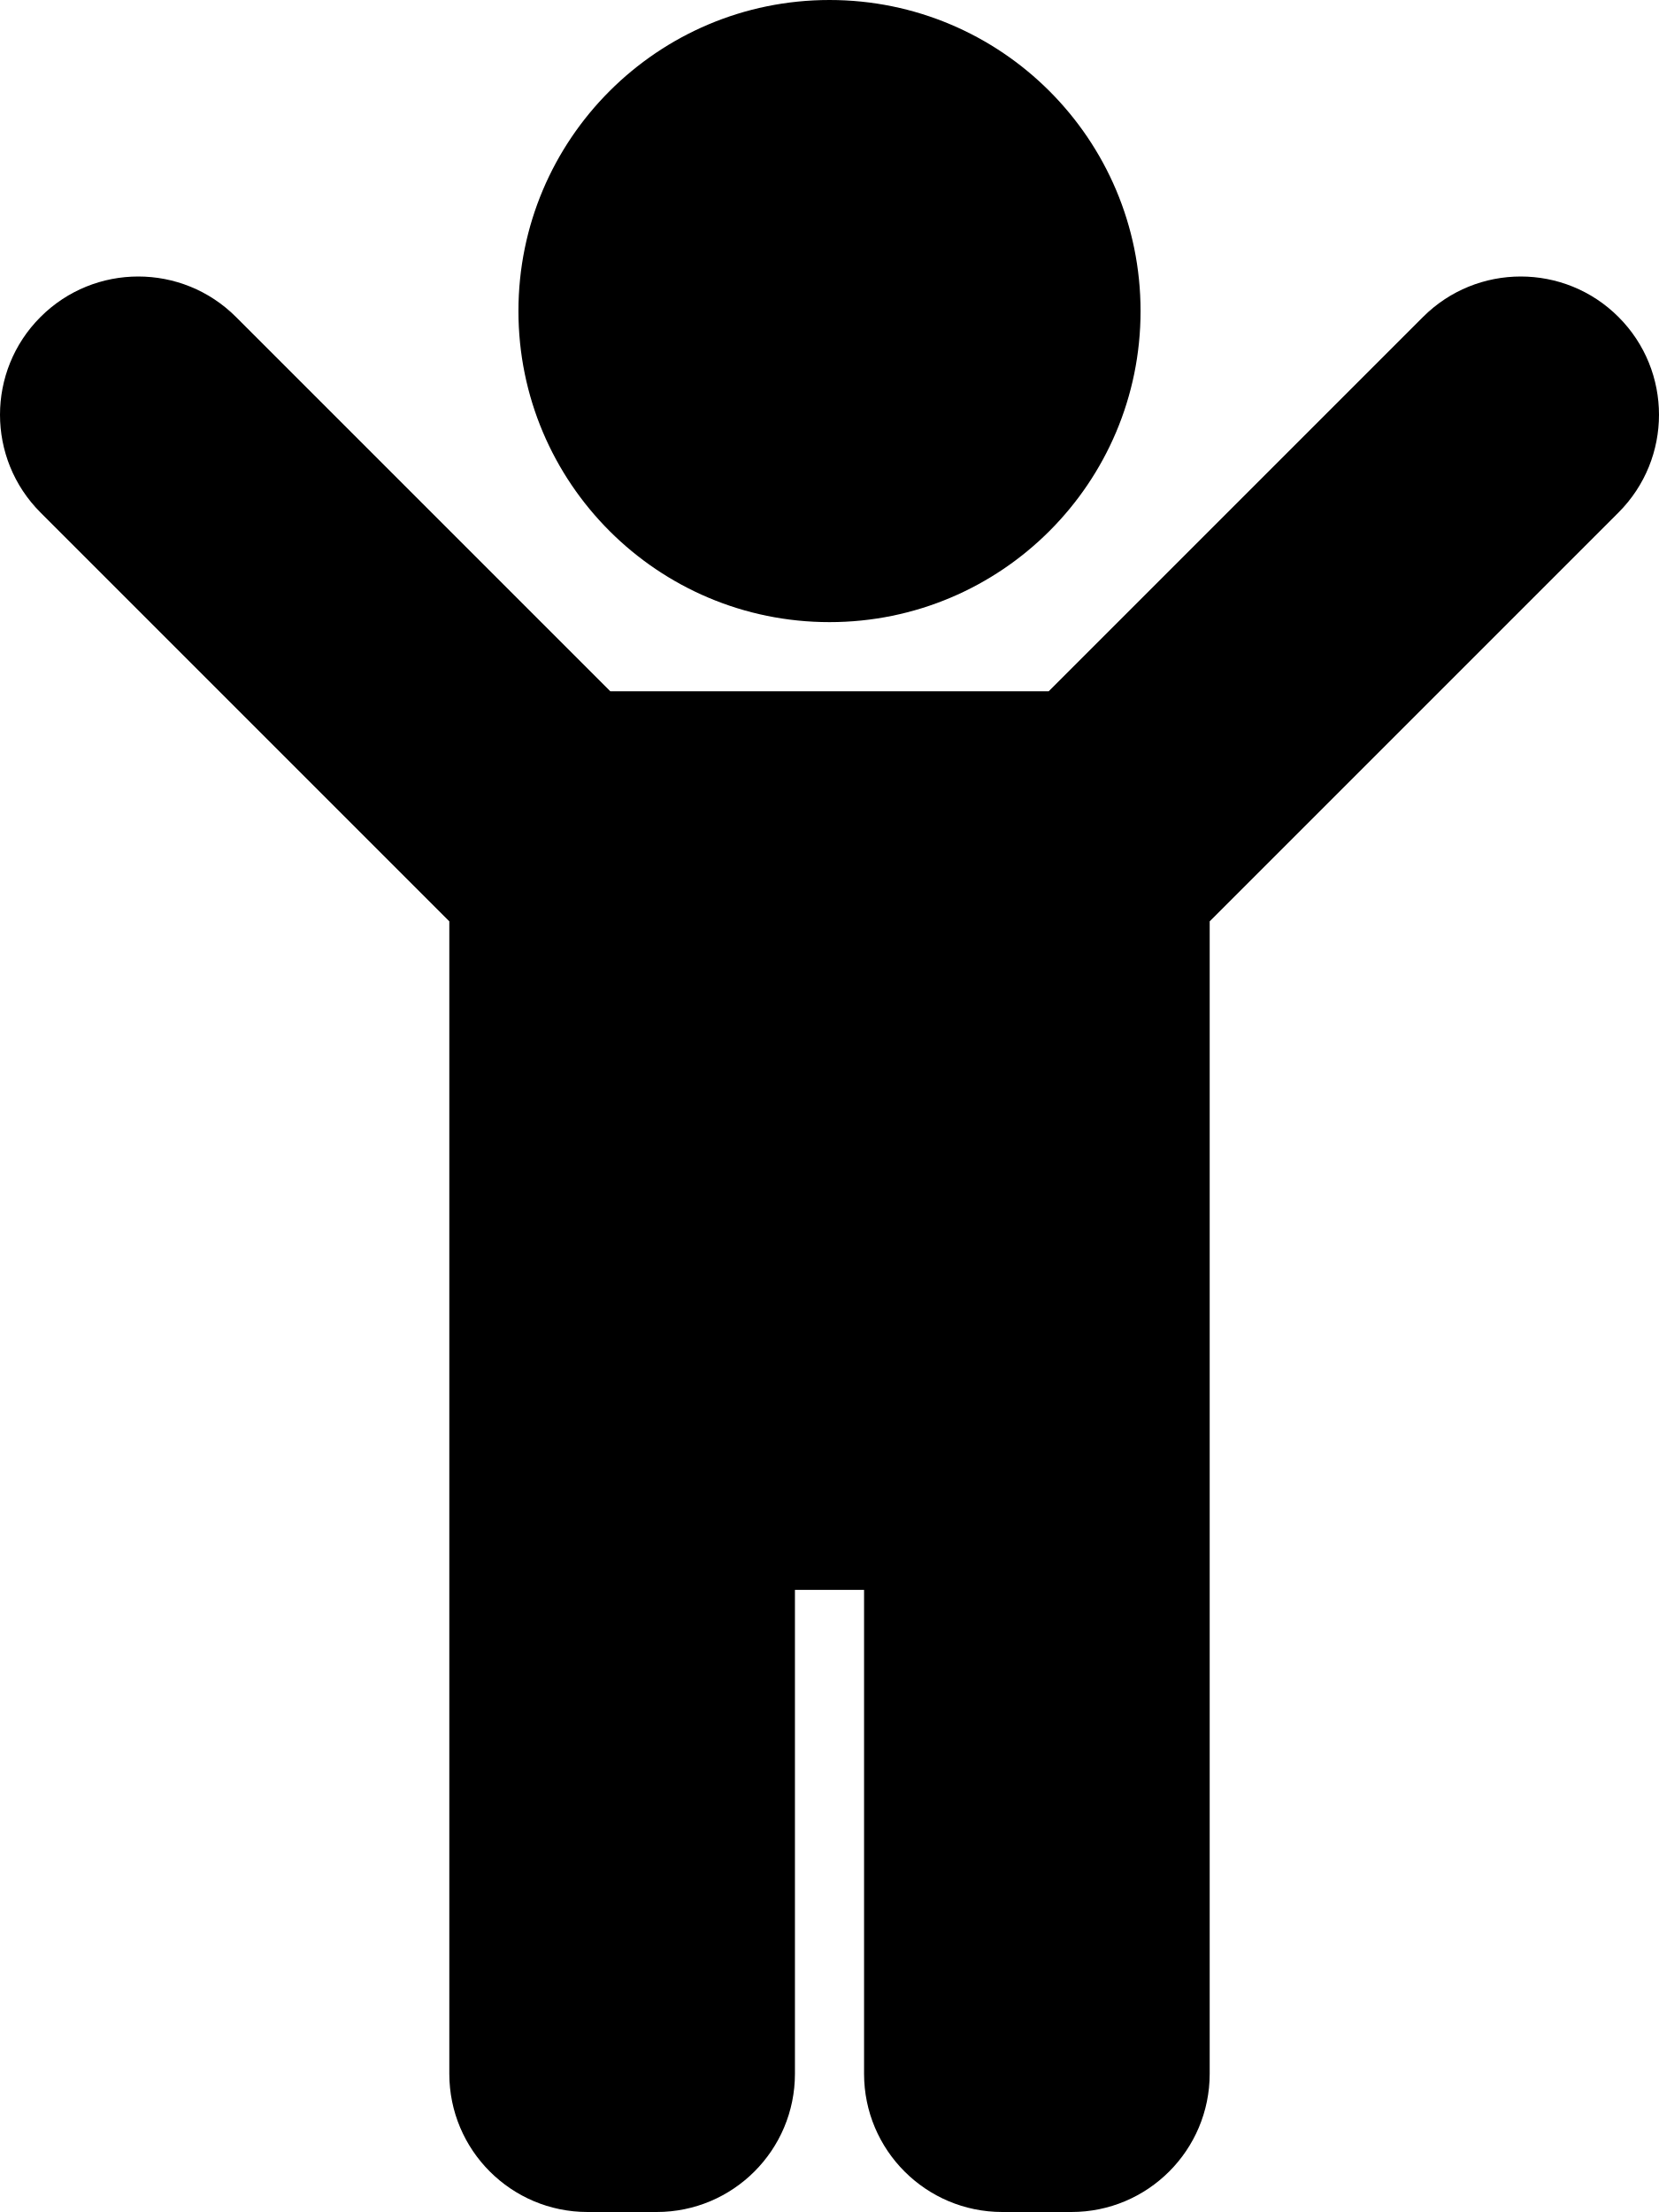
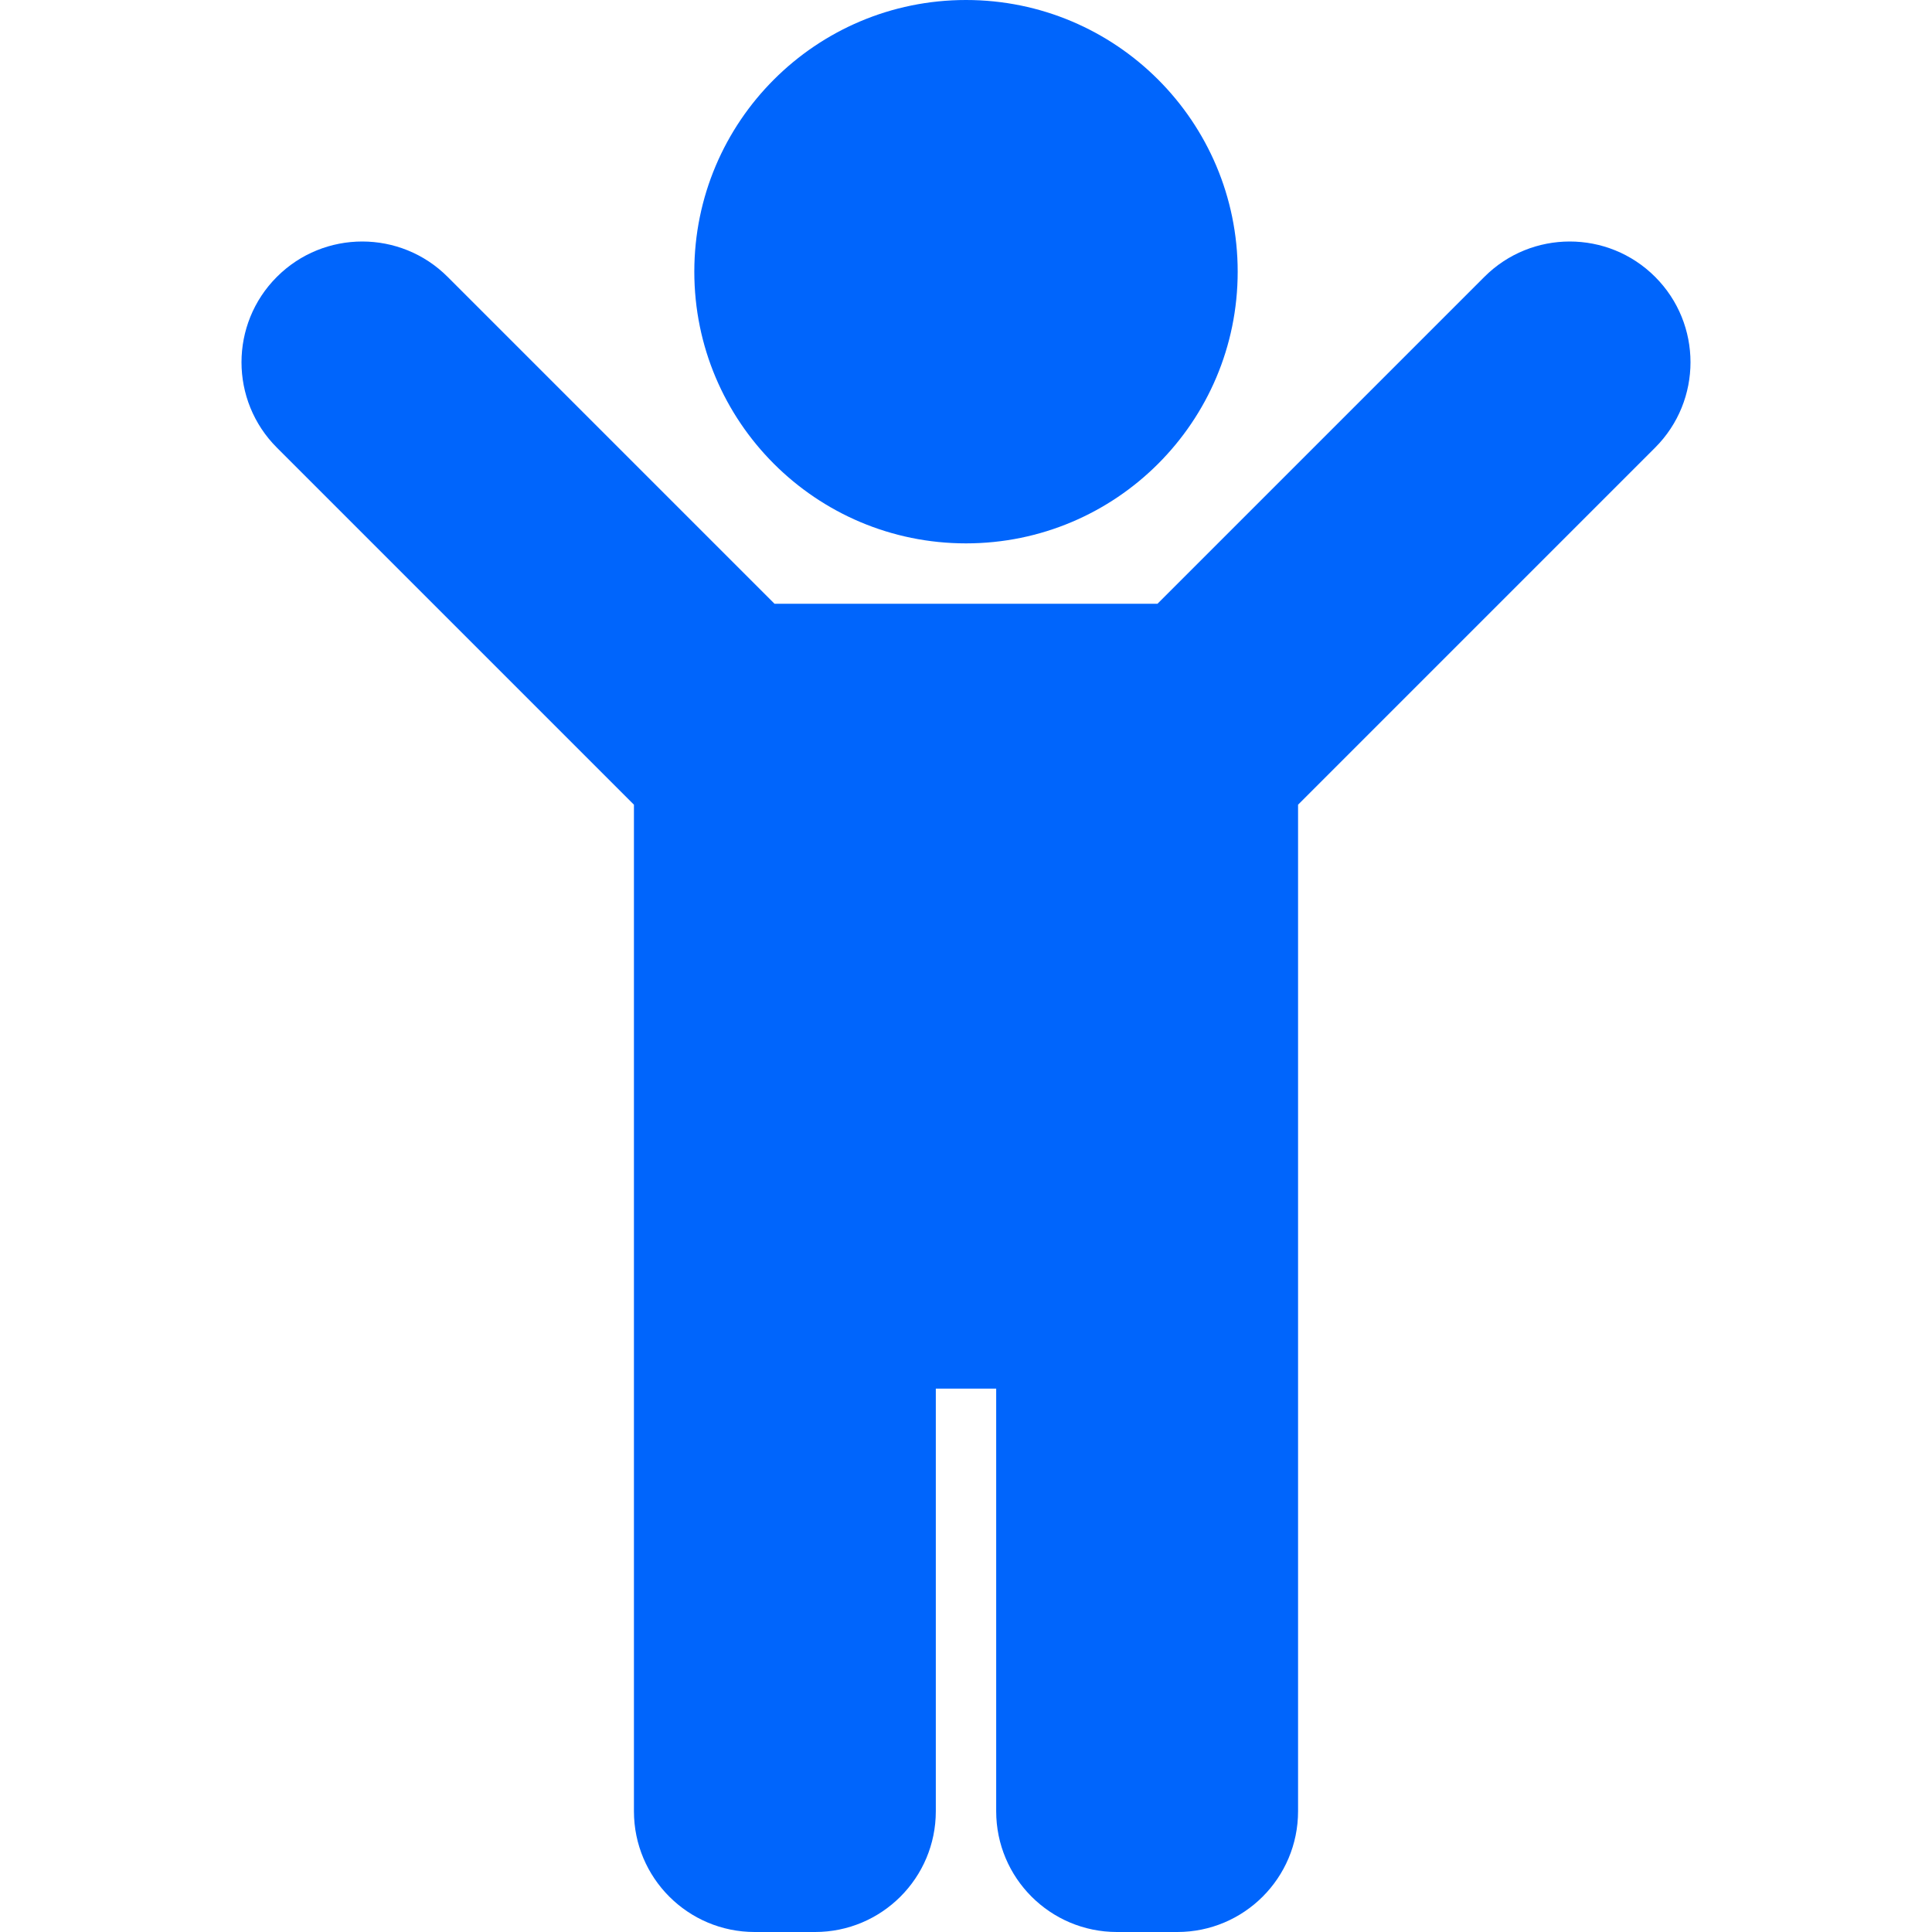
- <svg xmlns="http://www.w3.org/2000/svg" aria-hidden="true" focusable="false" data-prefix="fas" data-icon="child" class="svg-inline--fa fa-child fa-w-12" role="img" viewBox="0 0 384 512">
-   <path fill="currentColor" d="M120 72c0-39.765 32.235-72 72-72s72 32.235 72 72c0 39.764-32.235 72-72 72s-72-32.236-72-72zm254.627 1.373c-12.496-12.497-32.758-12.497-45.254 0L242.745 160H141.254L54.627 73.373c-12.496-12.497-32.758-12.497-45.254 0-12.497 12.497-12.497 32.758 0 45.255L104 213.254V480c0 17.673 14.327 32 32 32h16c17.673 0 32-14.327 32-32V368h16v112c0 17.673 14.327 32 32 32h16c17.673 0 32-14.327 32-32V213.254l94.627-94.627c12.497-12.497 12.497-32.757 0-45.254z" />
+ <svg xmlns="http://www.w3.org/2000/svg" width="18" height="18" viewBox="0 0 384 512">
+   <path fill="#0065fc" d="M120 72c0-39.765 32.235-72 72-72s72 32.235 72 72c0 39.764-32.235 72-72 72s-72-32.236-72-72zm254.627 1.373c-12.496-12.497-32.758-12.497-45.254 0L242.745 160H141.254L54.627 73.373c-12.496-12.497-32.758-12.497-45.254 0-12.497 12.497-12.497 32.758 0 45.255L104 213.254V480c0 17.673 14.327 32 32 32h16c17.673 0 32-14.327 32-32V368h16v112c0 17.673 14.327 32 32 32h16c17.673 0 32-14.327 32-32V213.254l94.627-94.627c12.497-12.497 12.497-32.757 0-45.254z">
+ </path>
</svg>
